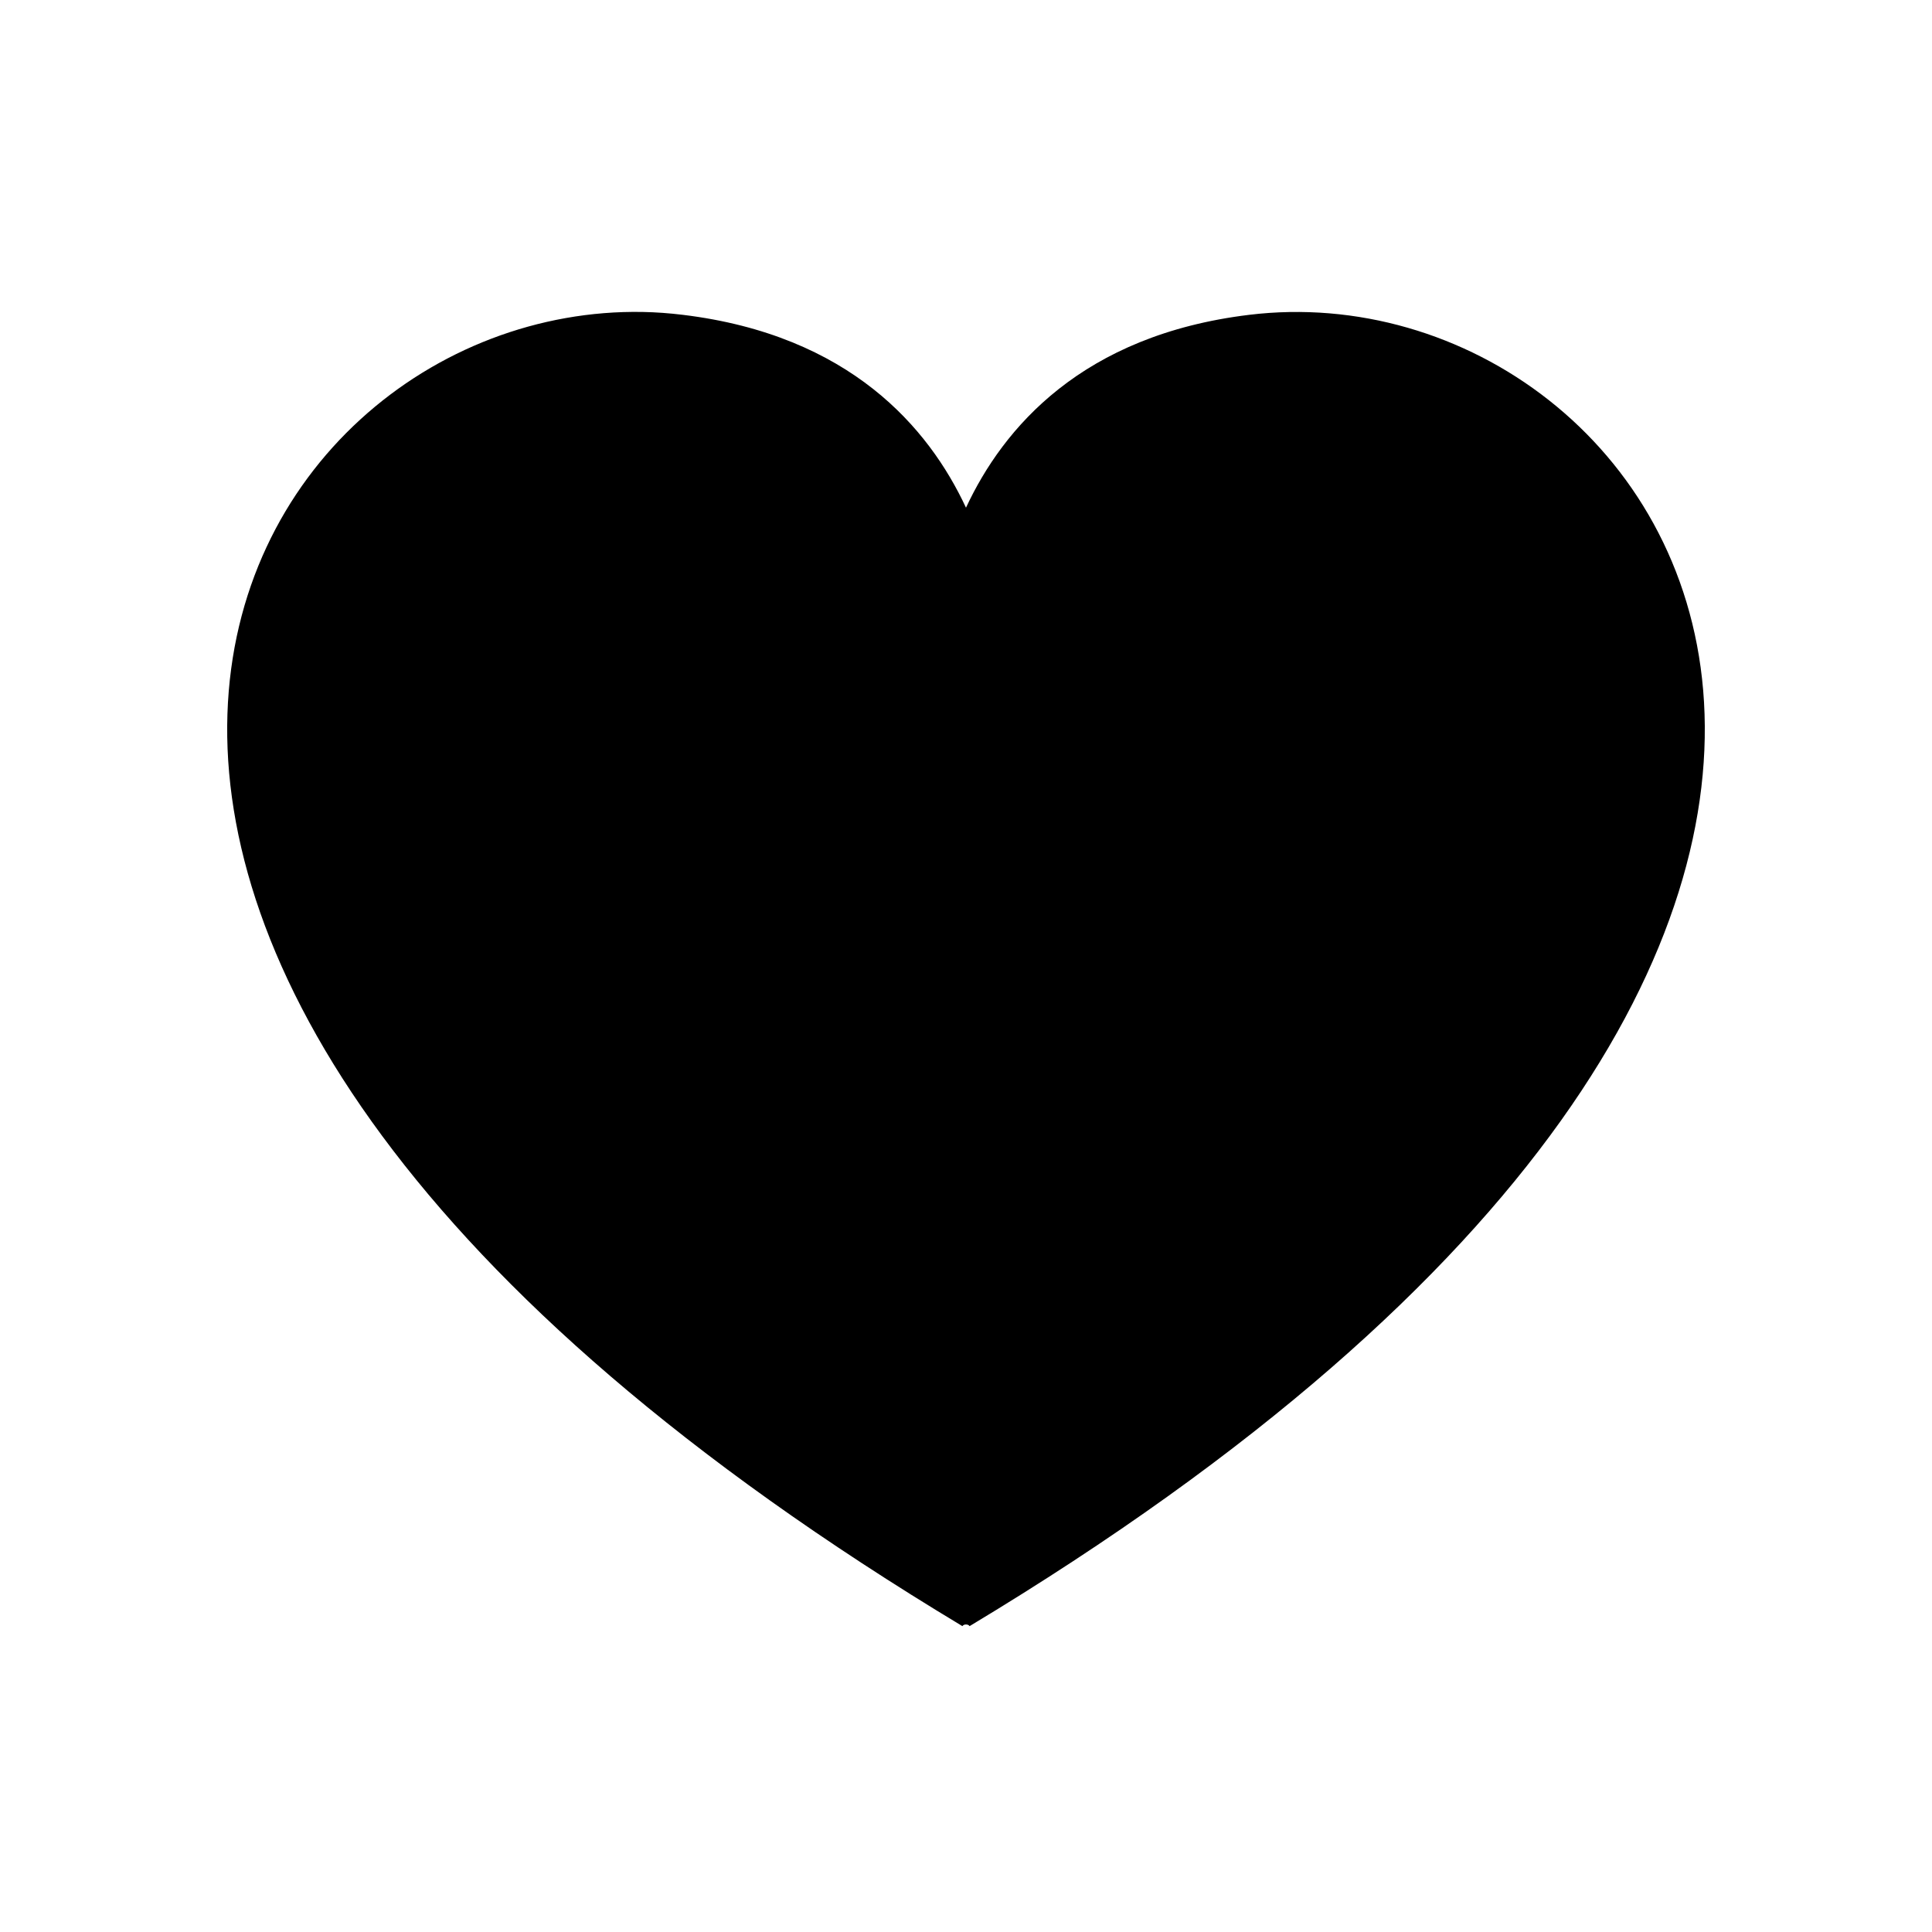
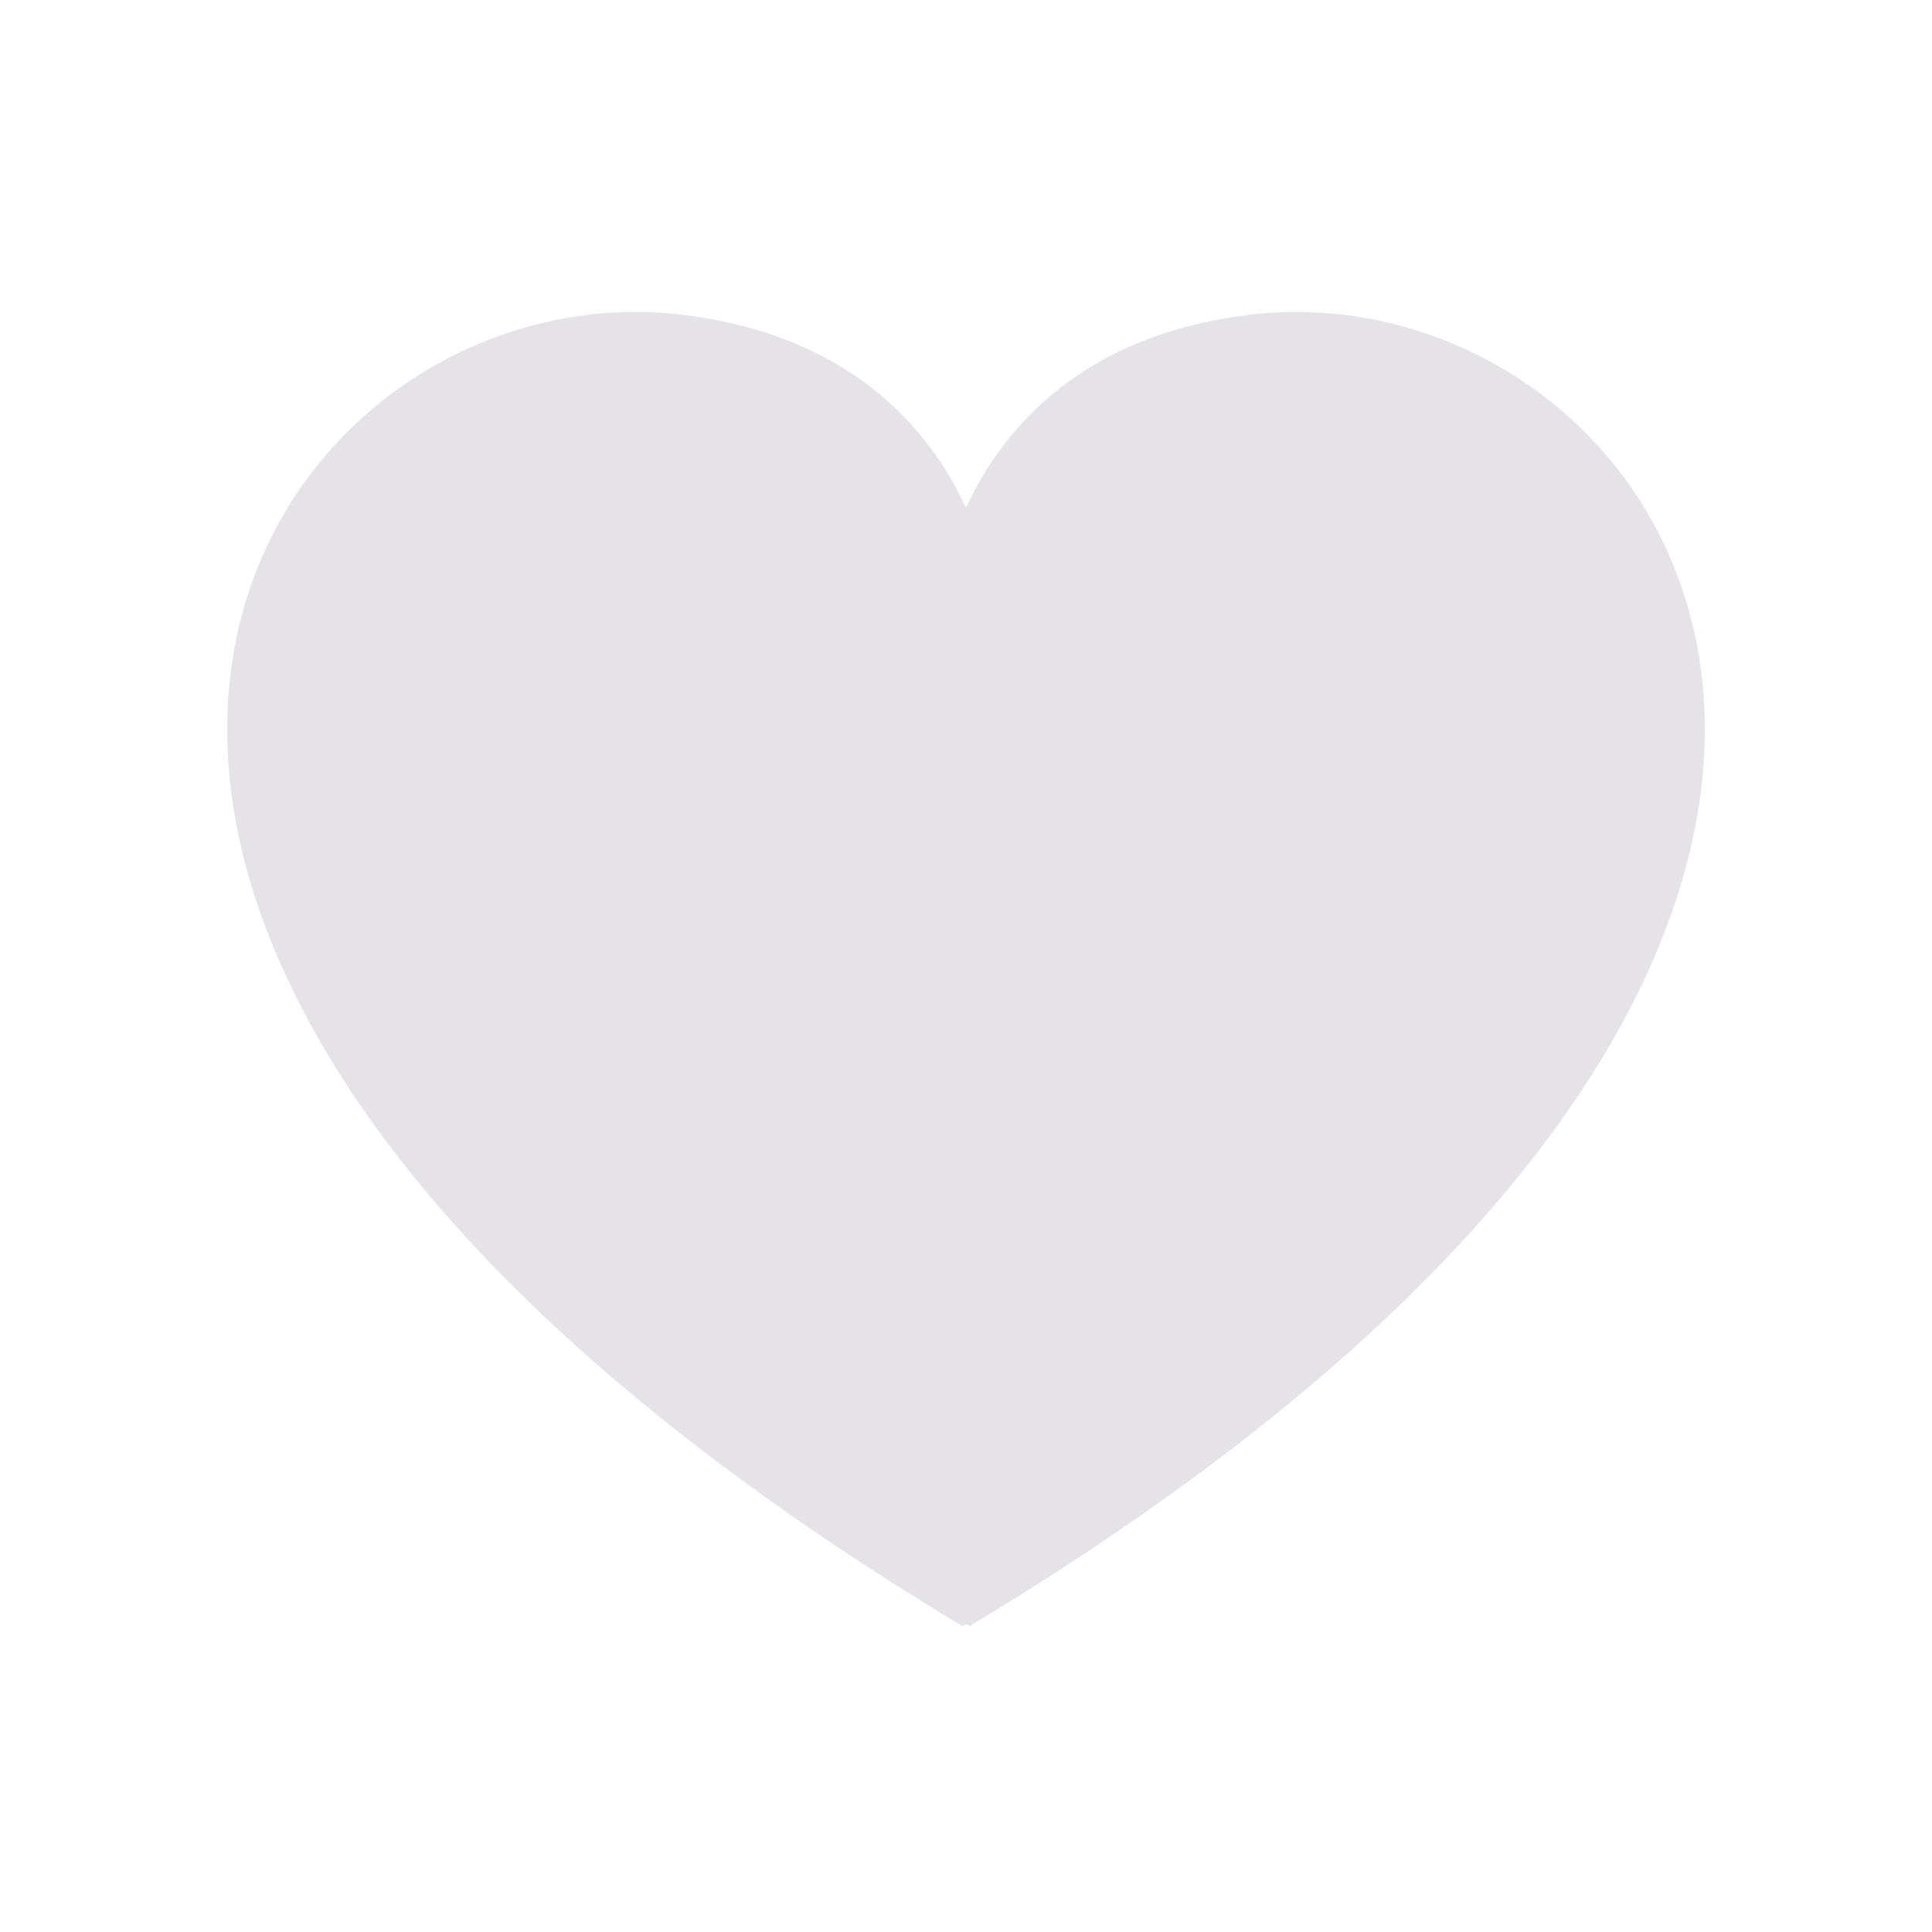
- <svg xmlns="http://www.w3.org/2000/svg" width="30px" height="30px" viewBox="0 0 640 480">
+ <svg xmlns="http://www.w3.org/2000/svg" width="25px" height="25px" fill="#e5e3e8" viewBox="0 0 640 480">
  <defs>
    <linearGradient id="svg_1" x1="0" y1="0" x2="1" y2="1">
      <stop offset="0" stop-color="#ff0000" />
      <stop offset="1" stop-color="#ffff00" />
    </linearGradient>
    <linearGradient id="svg_2" x1="0" y1="0" x2="1" y2="1">
      <stop offset="0" stop-color="#ff0000" />
      <stop offset="1" stop-color="#ffff00" />
    </linearGradient>
  </defs>
  <g>
    <path fill-rule="evenodd" stroke="#ff007f" stroke-width="0" stroke-linejoin="round" stroke-miterlimit="4" id="path2361" d="m212.883,23.34c-137.447,-2.471 -264.639,212.481 105.926,435.341c0.406,-0.731 1.969,-0.731 2.375,0c382.518,-230.049 234.665,-451.64 92.626,-434.391c-55.373,6.724 -81.503,37.456 -93.813,63.888c-12.31,-26.432 -38.441,-57.163 -93.813,-63.888c-4.439,-0.539 -8.866,-0.87 -13.3,-0.95z" />
  </g>
</svg>
